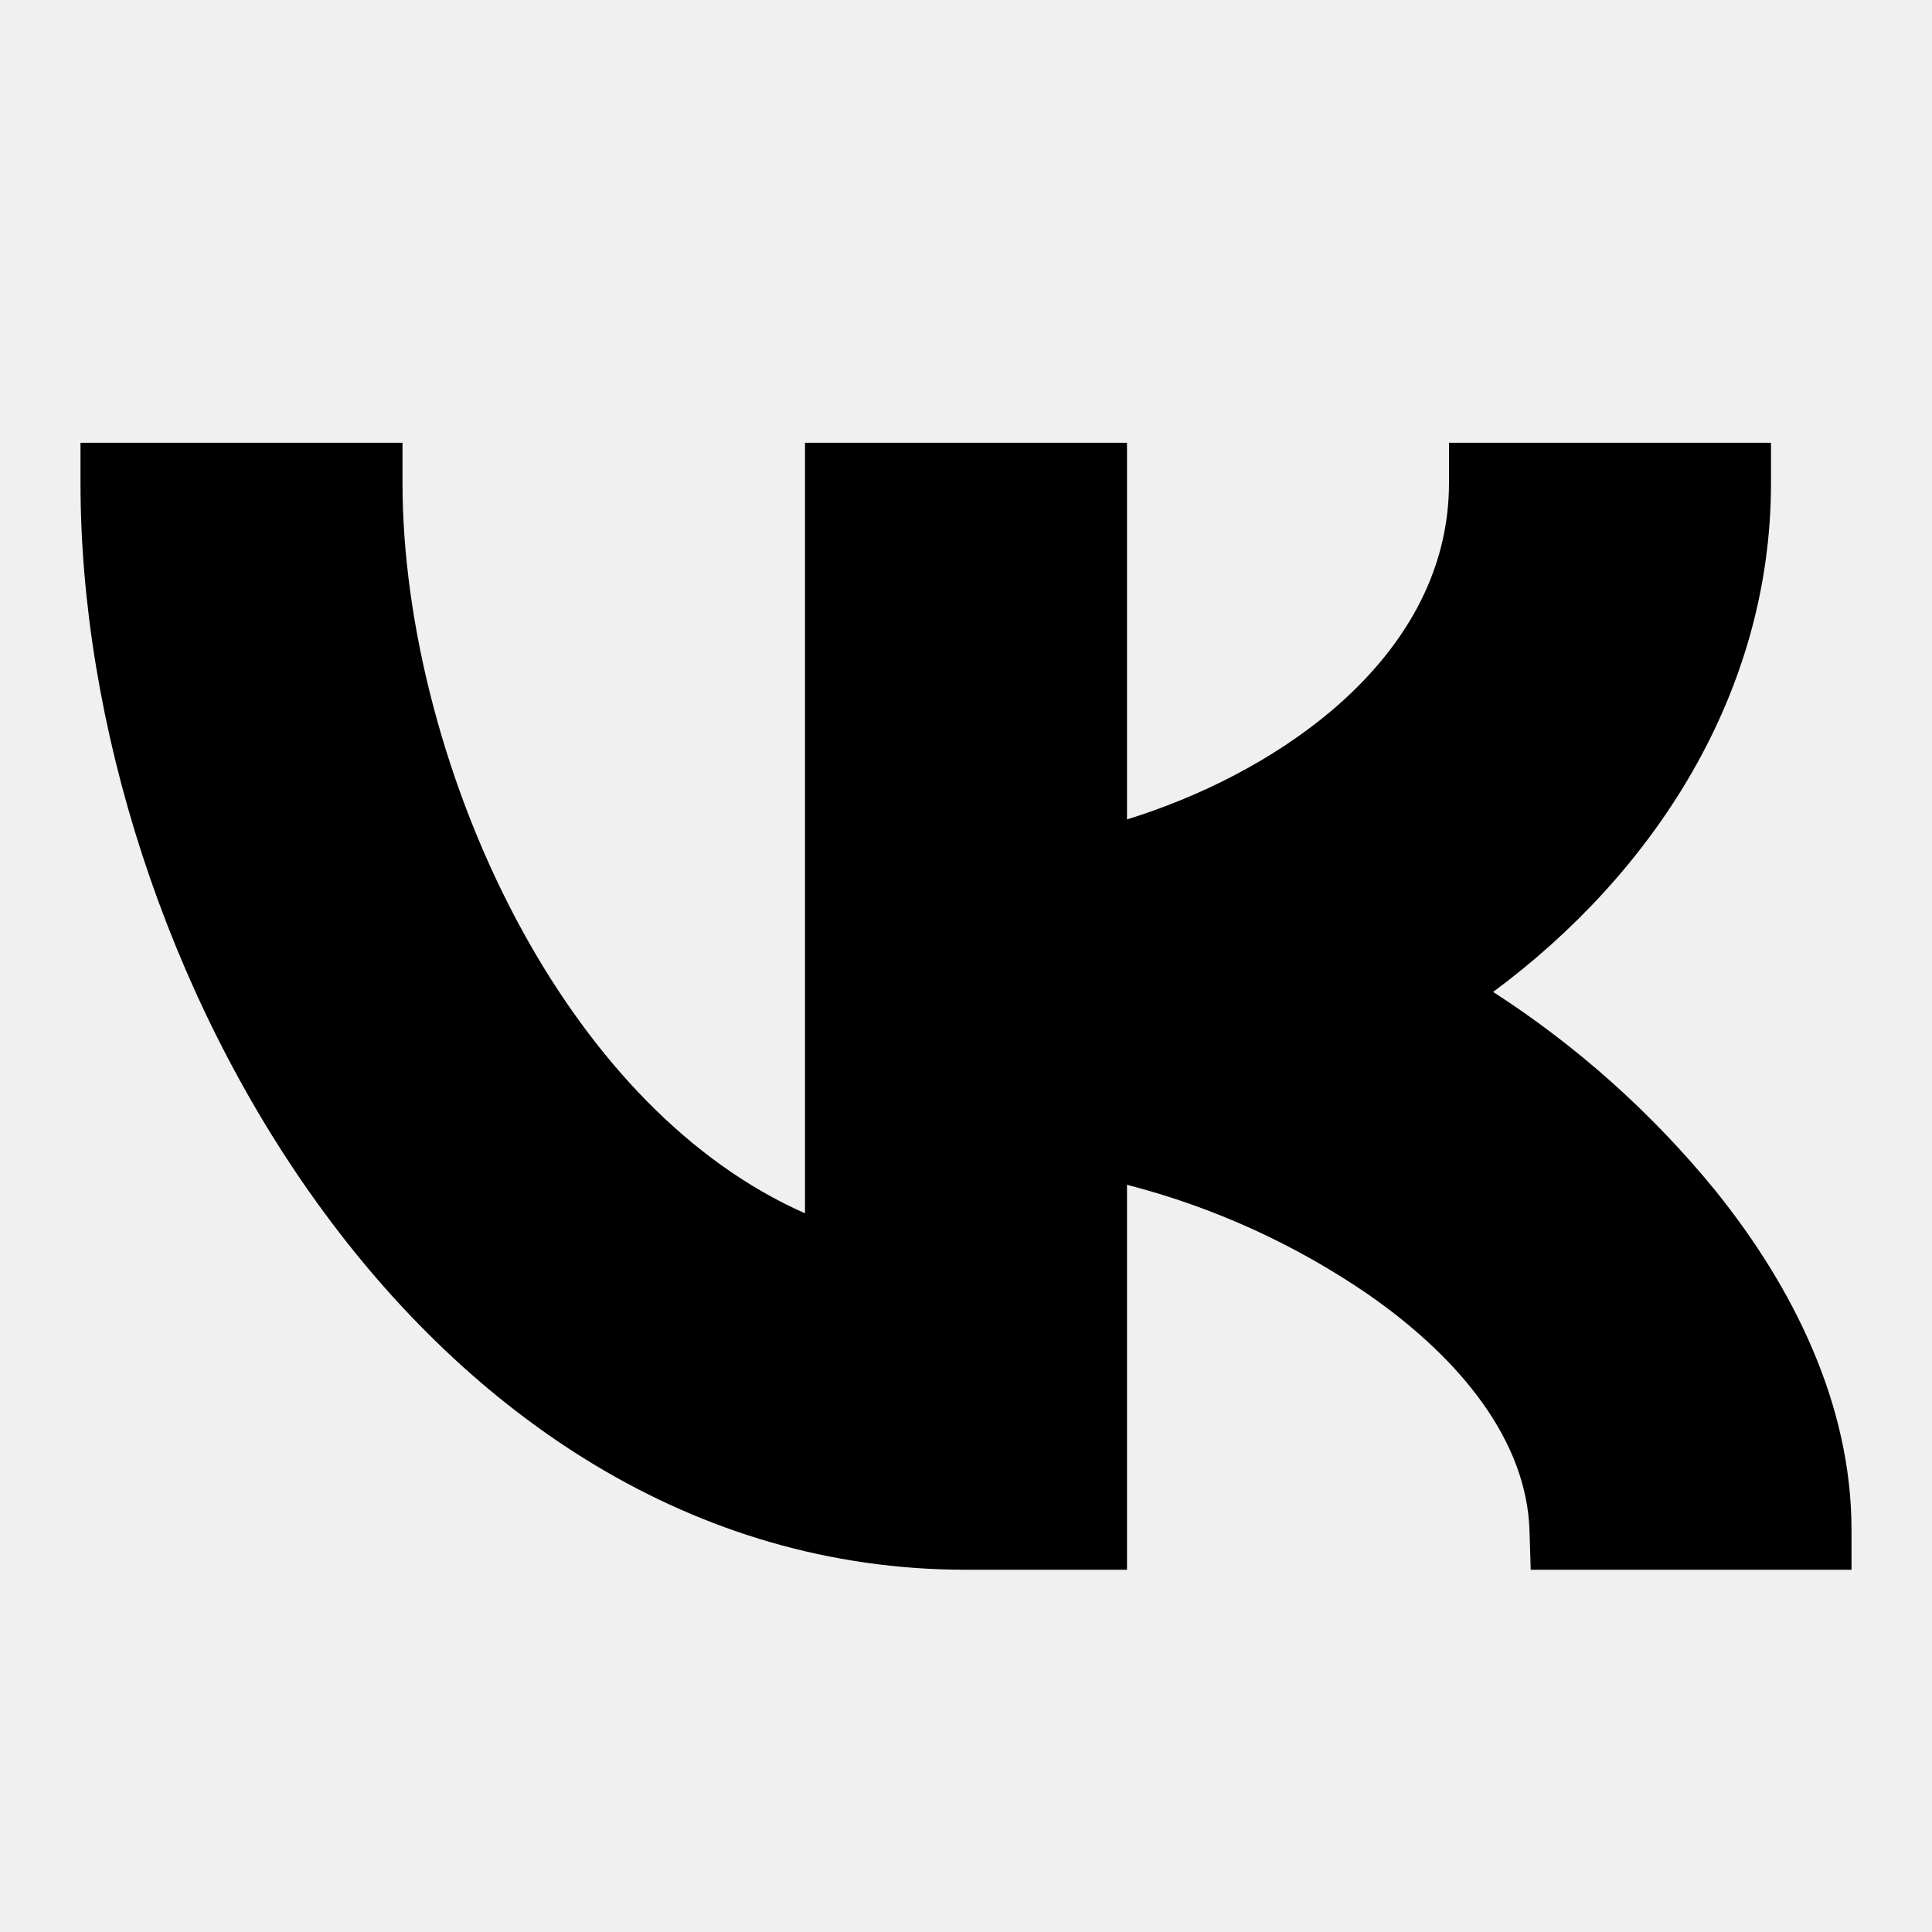
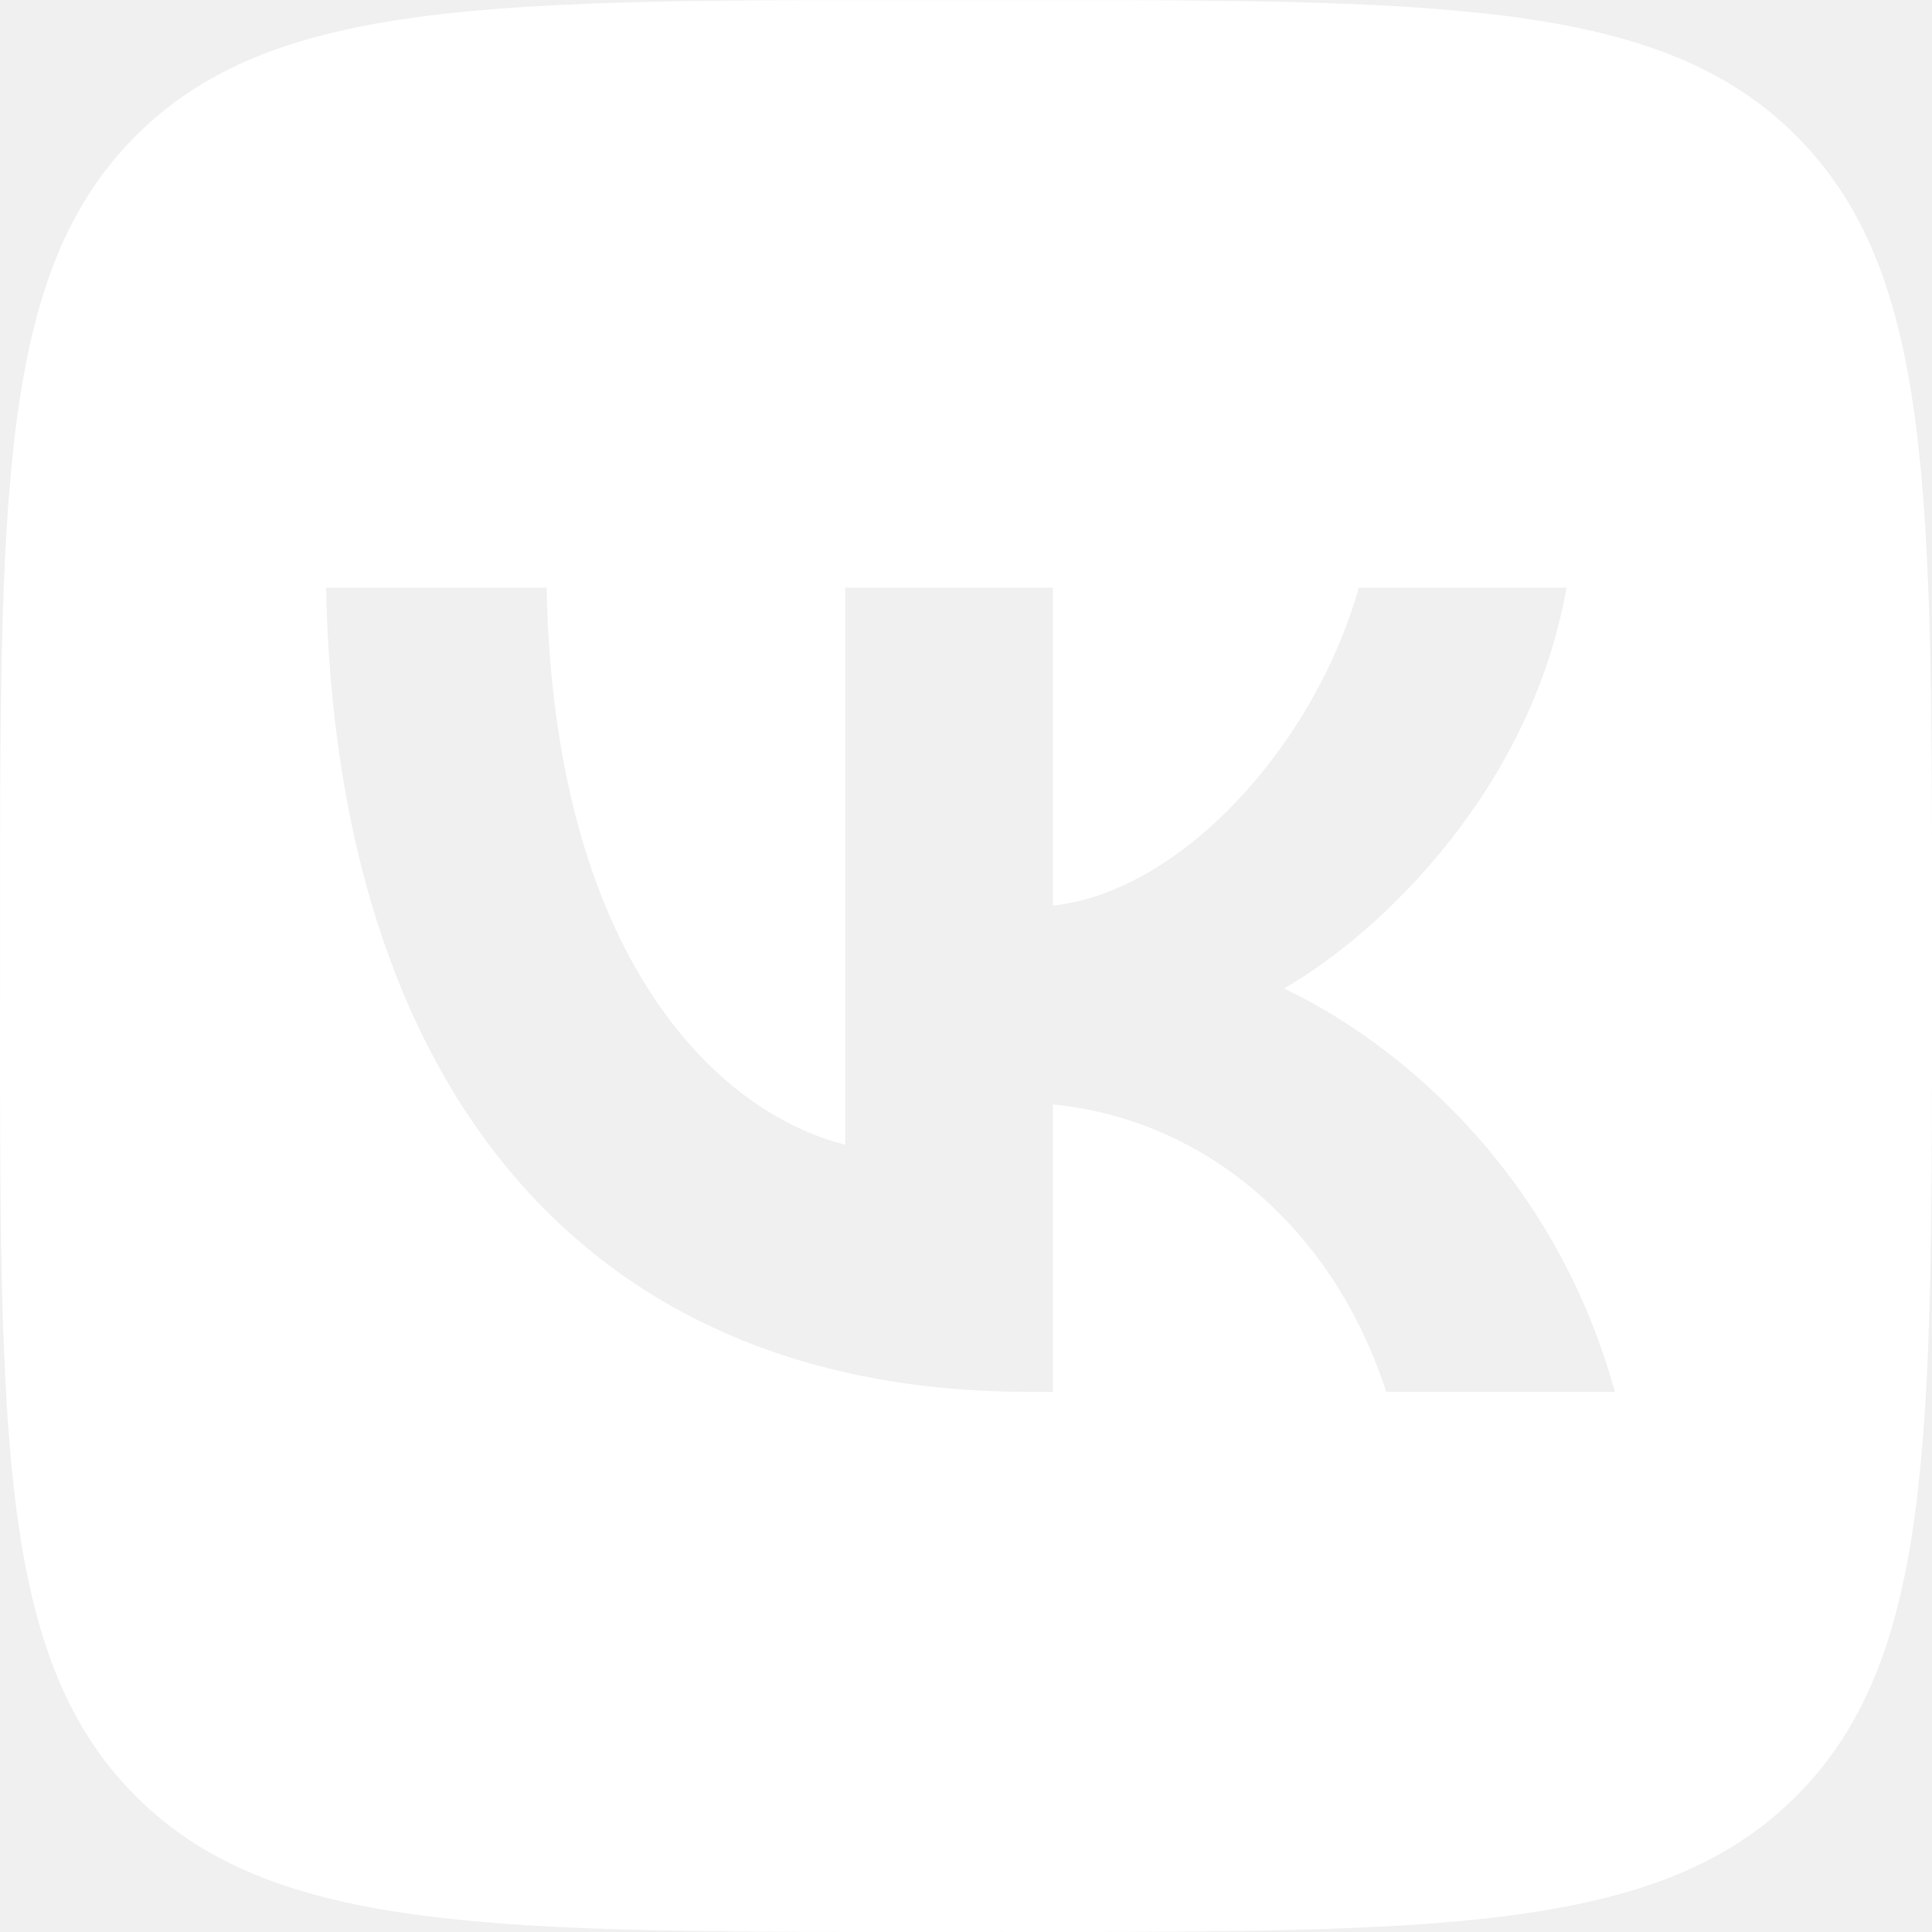
- <svg xmlns="http://www.w3.org/2000/svg" fill="none" viewBox="0 0 24 24" id="V-Kontakte-Logo--Streamline-Logos" height="24" width="24">
-   <path fill="#000000" d="m5 6 0 -0.5 -4 0L1 6c0 2.986 1.06 6.338 2.946 8.952C5.834 17.57 8.595 19.5 12 19.5h2v-4.782a9.475 9.475 0 0 1 3.004 1.367c1.168 0.815 1.962 1.831 1.996 2.93l0.015 0.485H23V19c0 -1.549 -0.721 -3.01 -1.7 -4.221a11.844 11.844 0 0 0 -2.752 -2.457C20.536 10.852 22 8.622 22 6v-0.5h-4V6c0 1.127 -0.575 2.079 -1.46 2.829 -0.727 0.614 -1.64 1.072 -2.54 1.35V5.5h-4v9.572c-1.439 -0.636 -2.624 -1.91 -3.488 -3.468C5.526 9.824 5 7.739 5 6Z" stroke-width="1" />
+ <svg xmlns="http://www.w3.org/2000/svg" width="24" height="24" viewBox="0 0 24 24" fill="none">
+   <g clip-path="url(#clip0_435_1954)">
+     <path d="M9.489 0.004L10.218 0.001H13.782L14.512 0.004L15.426 0.014L15.859 0.021L16.277 0.032L16.68 0.046L17.068 0.062L17.442 0.083L17.802 0.108L18.147 0.138L18.48 0.171C20.22 0.367 21.413 0.787 22.313 1.687C23.213 2.587 23.633 3.779 23.829 5.52L23.863 5.853L23.892 6.199L23.917 6.559L23.937 6.932L23.962 7.52L23.974 7.93L23.987 8.574L23.996 9.489L24 10.469L23.999 13.782L23.996 14.512L23.986 15.426L23.979 15.859L23.968 16.277L23.954 16.68L23.938 17.068L23.917 17.442L23.892 17.802L23.862 18.147L23.829 18.48C23.633 20.22 23.213 21.413 22.313 22.313C21.413 23.213 20.221 23.633 18.48 23.829L18.147 23.863L17.801 23.892L17.441 23.917L17.068 23.937L16.48 23.962L16.07 23.974L15.426 23.987L14.511 23.996L13.531 24L10.218 23.999L9.488 23.996L8.574 23.986L8.141 23.979L7.723 23.968L7.32 23.954L6.932 23.938L6.558 23.917L6.198 23.892L5.853 23.862L5.52 23.829C3.78 23.633 2.587 23.213 1.687 22.313C0.787 21.413 0.367 20.221 0.171 18.48L0.137 18.147L0.108 17.801L0.083 17.441L0.063 17.068L0.038 16.48L0.026 16.07L0.013 15.426L0.004 14.511L0 13.531L0.001 10.218L0.004 9.488L0.014 8.574L0.021 8.141L0.032 7.723L0.046 7.32L0.062 6.932L0.083 6.558L0.108 6.198L0.138 5.853L0.171 5.52C0.367 3.78 0.787 2.587 1.687 1.687C2.587 0.787 3.779 0.367 5.52 0.171L5.853 0.137L6.199 0.108L6.559 0.083L6.932 0.063L7.52 0.038L7.93 0.026L8.574 0.013L9.489 0.004ZM6.79 7.3H4.05C4.18 13.54 7.3 17.29 12.77 17.29H13.08V13.72C15.09 13.92 16.61 15.39 17.22 17.29H20.06C19.28 14.45 17.23 12.88 15.95 12.28C17.23 11.54 19.03 9.74 19.46 7.3H16.88C16.32 9.28 14.66 11.08 13.08 11.25V7.3H10.5V14.22C8.9 13.82 6.88 11.88 6.79 7.3Z" fill="white" />
+   </g>
+   <defs>
+     <clipPath id="clip0_435_1954">
+       <rect width="24" height="24" fill="white" />
+     </clipPath>
+   </defs>
</svg>
